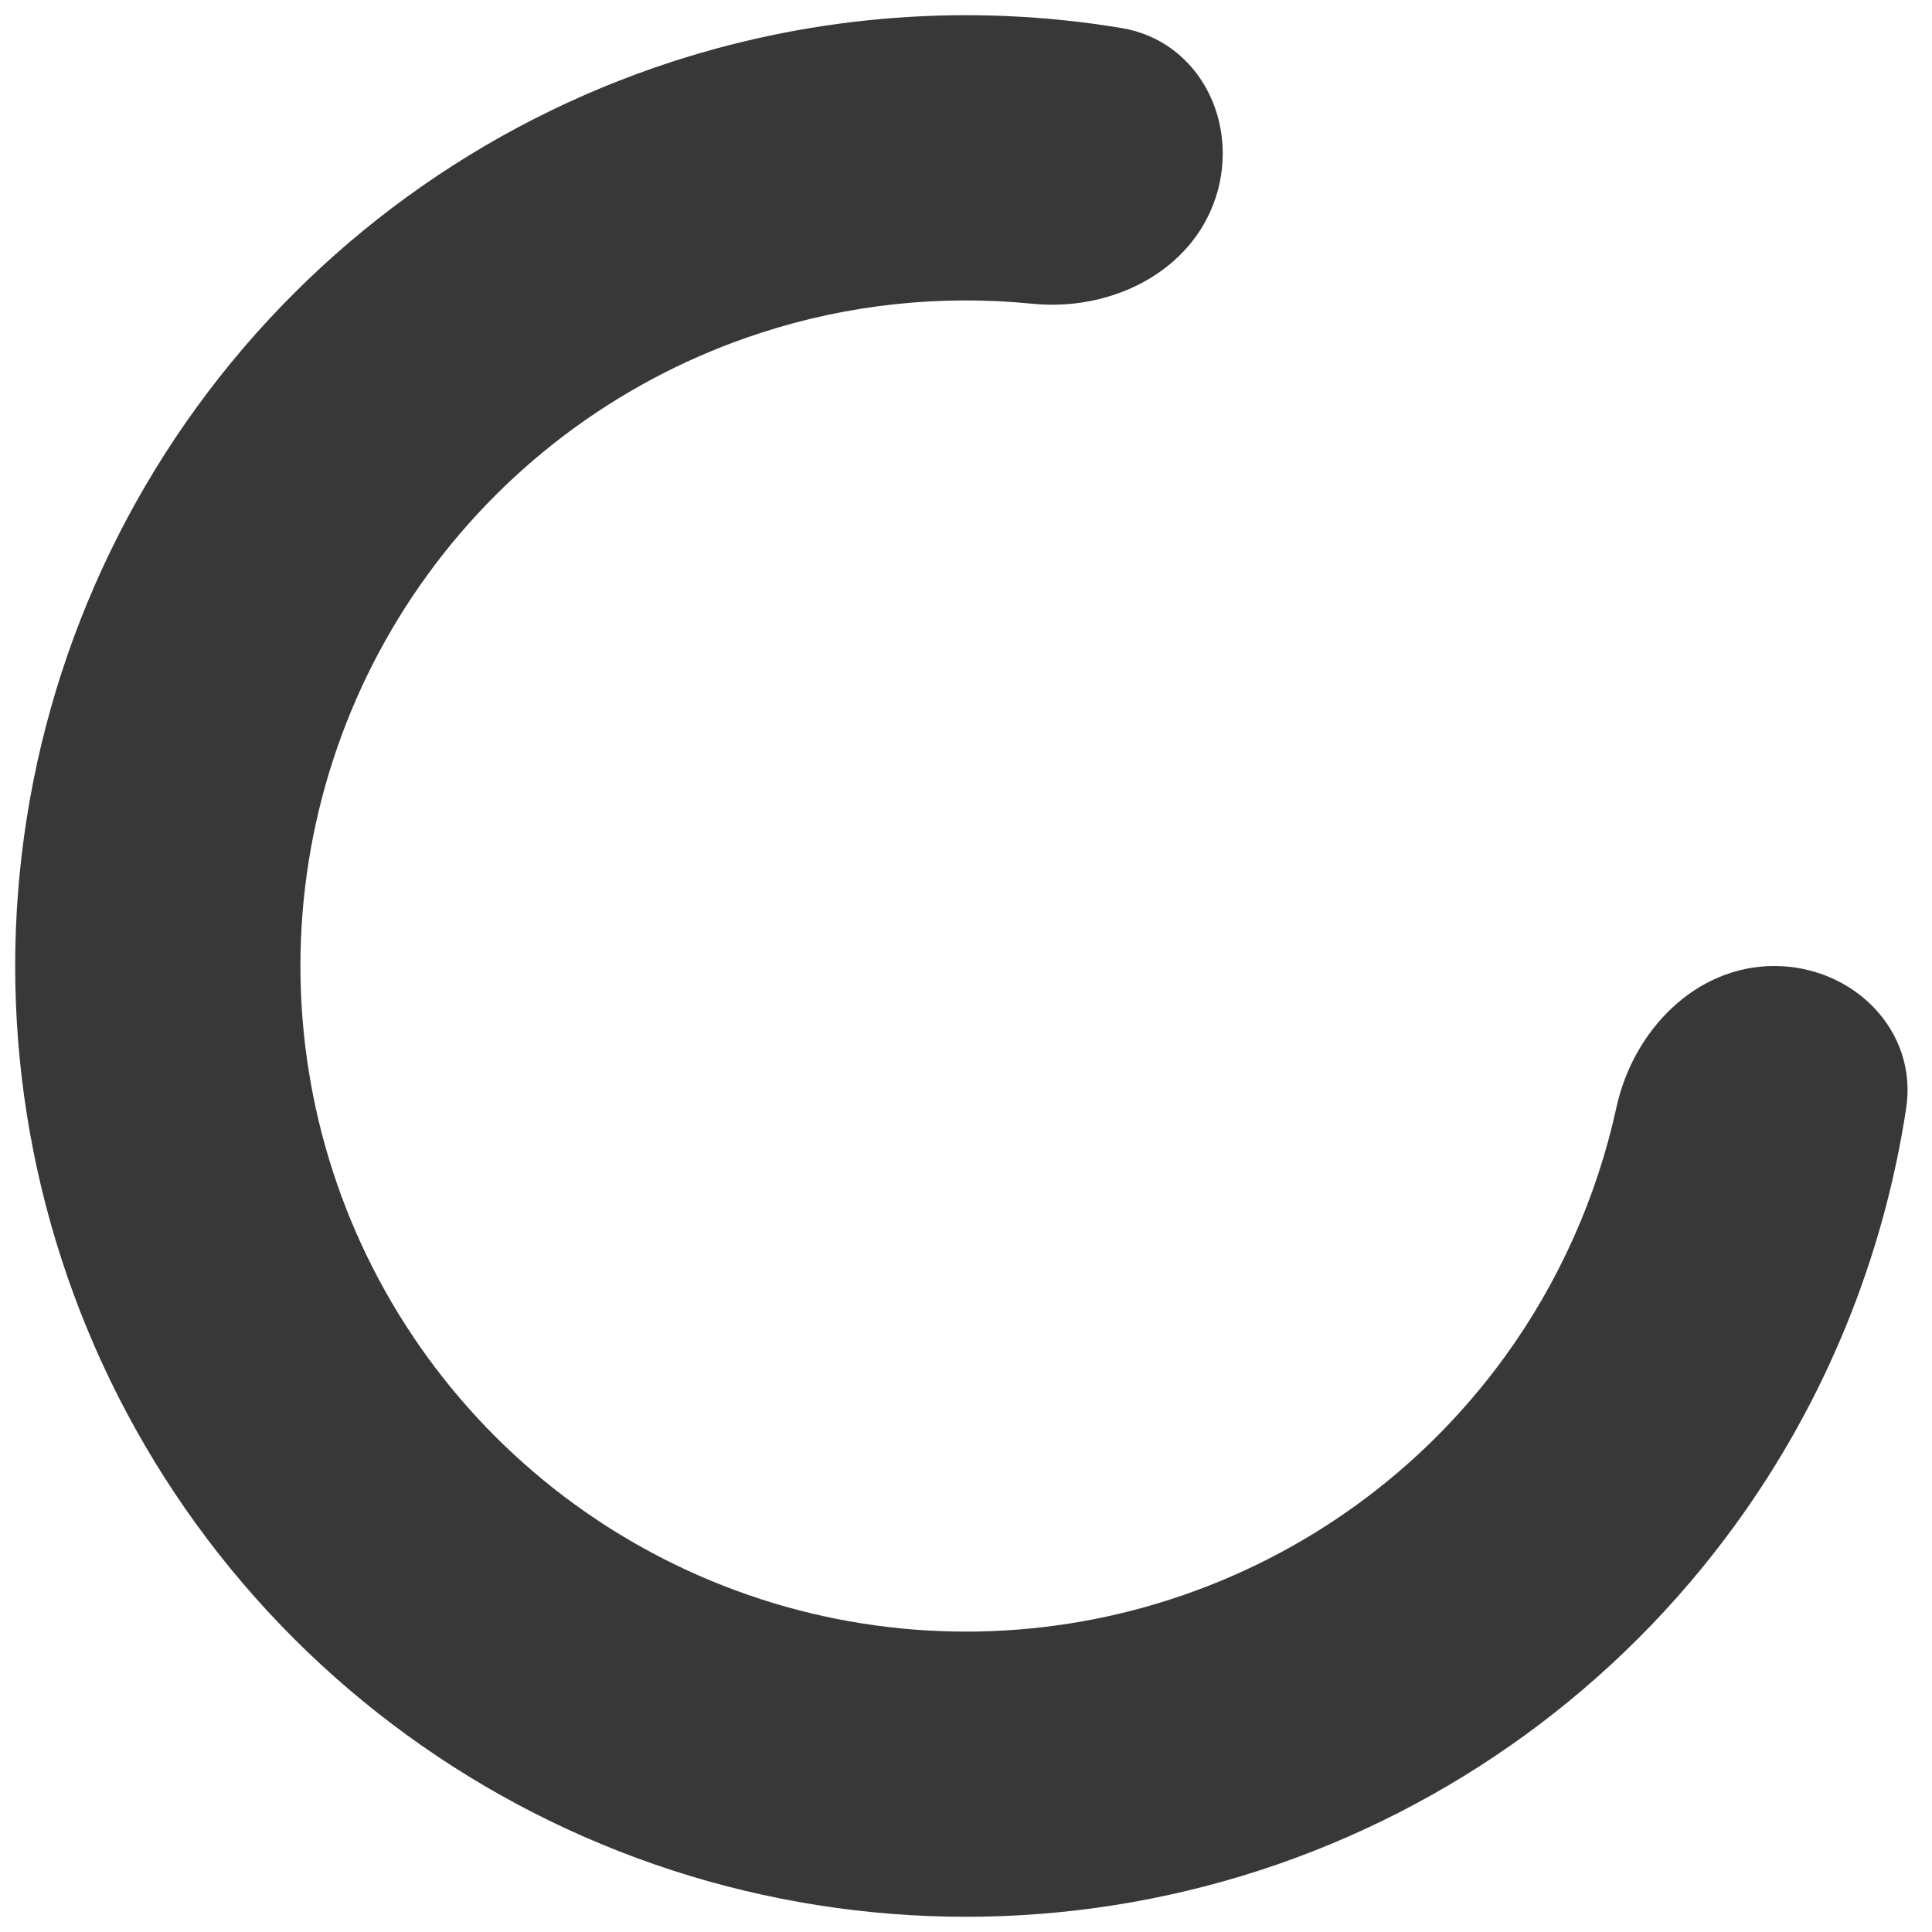
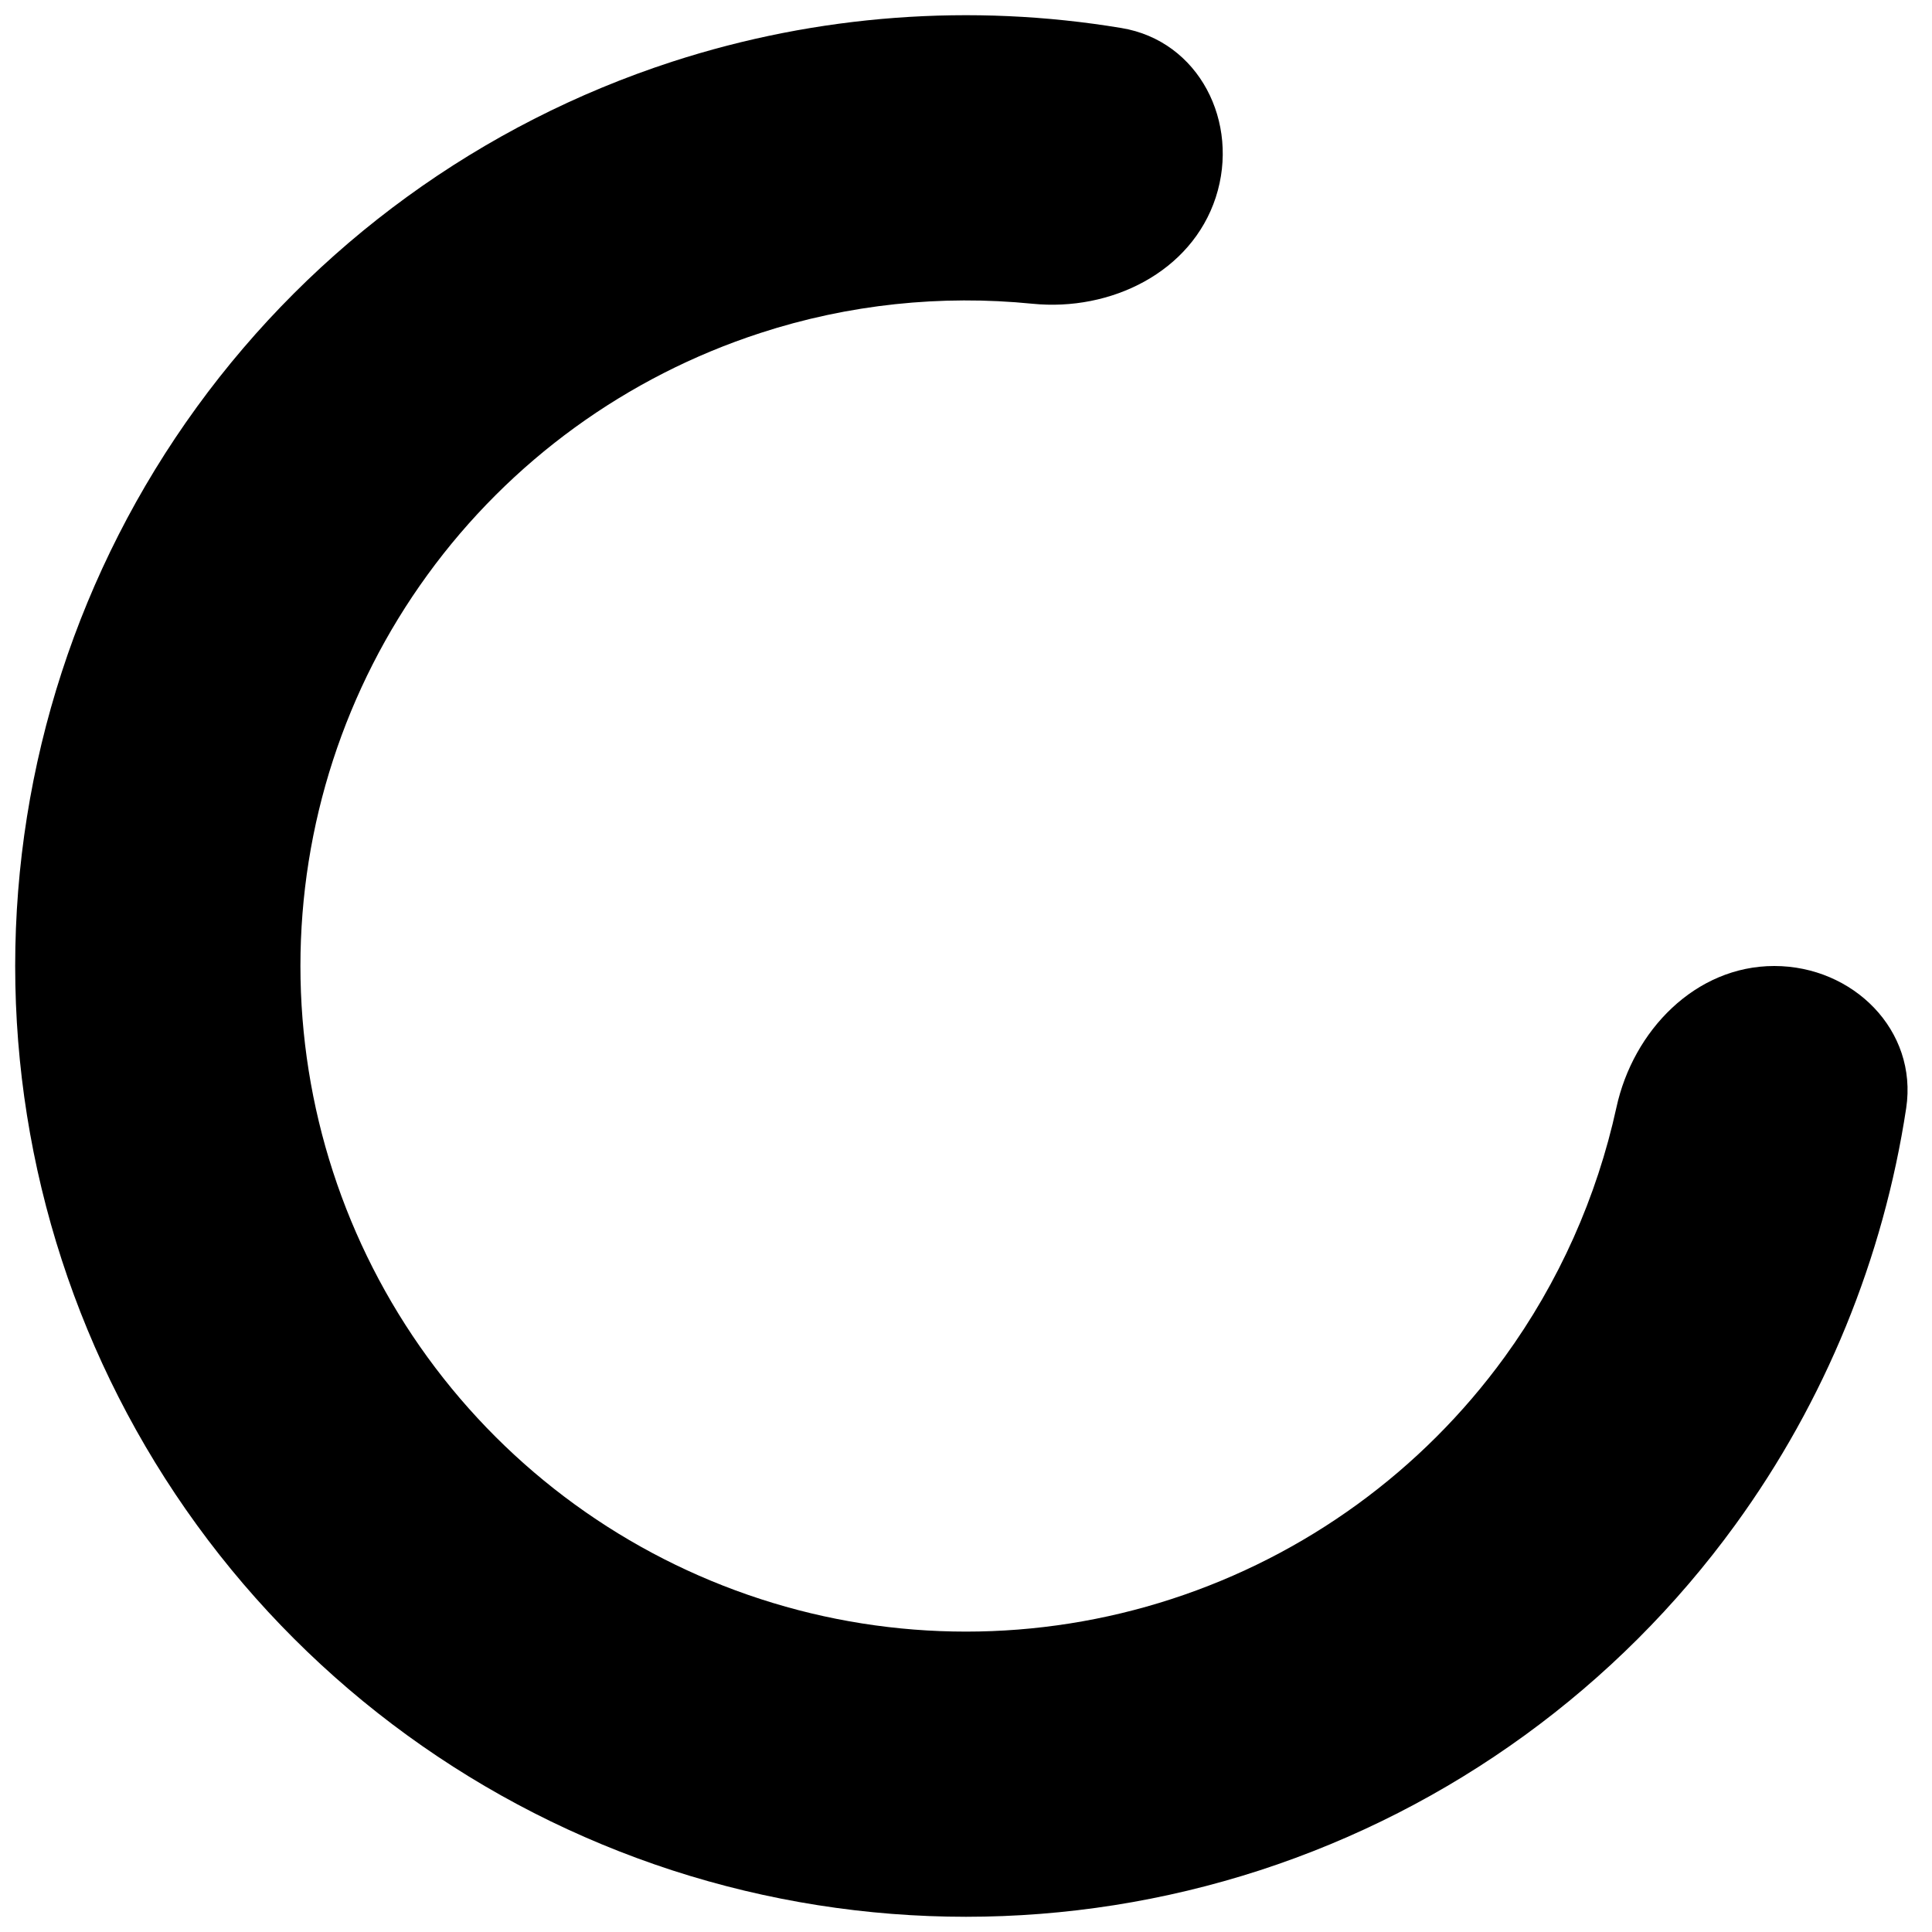
- <svg xmlns="http://www.w3.org/2000/svg" width="14" height="14" viewBox="0 0 14 14" fill="none">
-   <path d="M12.857 7C13.427 7 13.898 7.465 13.813 8.03C13.648 9.116 13.226 10.153 12.574 11.05C11.719 12.227 10.513 13.103 9.129 13.553C7.745 14.002 6.255 14.002 4.871 13.553C3.487 13.103 2.281 12.227 1.426 11.05C0.571 9.873 0.11 8.455 0.11 7C0.11 5.545 0.571 4.127 1.426 2.95C2.281 1.773 3.487 0.897 4.871 0.447C5.925 0.105 7.042 0.023 8.126 0.203C8.689 0.296 8.986 0.887 8.81 1.43C8.633 1.973 8.049 2.258 7.481 2.201C6.82 2.135 6.148 2.205 5.51 2.413C4.541 2.728 3.697 3.341 3.098 4.165C2.499 4.989 2.177 5.981 2.177 7C2.177 8.019 2.499 9.011 3.098 9.835C3.697 10.659 4.541 11.272 5.51 11.587C6.478 11.902 7.522 11.902 8.49 11.587C9.459 11.272 10.303 10.659 10.902 9.835C11.297 9.291 11.571 8.675 11.713 8.026C11.834 7.468 12.286 7 12.857 7Z" fill="#383838" />
+ <svg xmlns="http://www.w3.org/2000/svg" width="14" height="14" viewBox="0 0 14 14" fill="currentColor">
+   <path d="M12.857 7C13.427 7 13.898 7.465 13.813 8.03C13.648 9.116 13.226 10.153 12.574 11.05C11.719 12.227 10.513 13.103 9.129 13.553C7.745 14.002 6.255 14.002 4.871 13.553C3.487 13.103 2.281 12.227 1.426 11.05C0.571 9.873 0.11 8.455 0.11 7C0.11 5.545 0.571 4.127 1.426 2.95C2.281 1.773 3.487 0.897 4.871 0.447C5.925 0.105 7.042 0.023 8.126 0.203C8.689 0.296 8.986 0.887 8.81 1.43C8.633 1.973 8.049 2.258 7.481 2.201C6.82 2.135 6.148 2.205 5.51 2.413C4.541 2.728 3.697 3.341 3.098 4.165C2.499 4.989 2.177 5.981 2.177 7C2.177 8.019 2.499 9.011 3.098 9.835C3.697 10.659 4.541 11.272 5.51 11.587C6.478 11.902 7.522 11.902 8.49 11.587C9.459 11.272 10.303 10.659 10.902 9.835C11.297 9.291 11.571 8.675 11.713 8.026C11.834 7.468 12.286 7 12.857 7Z" />
</svg>
